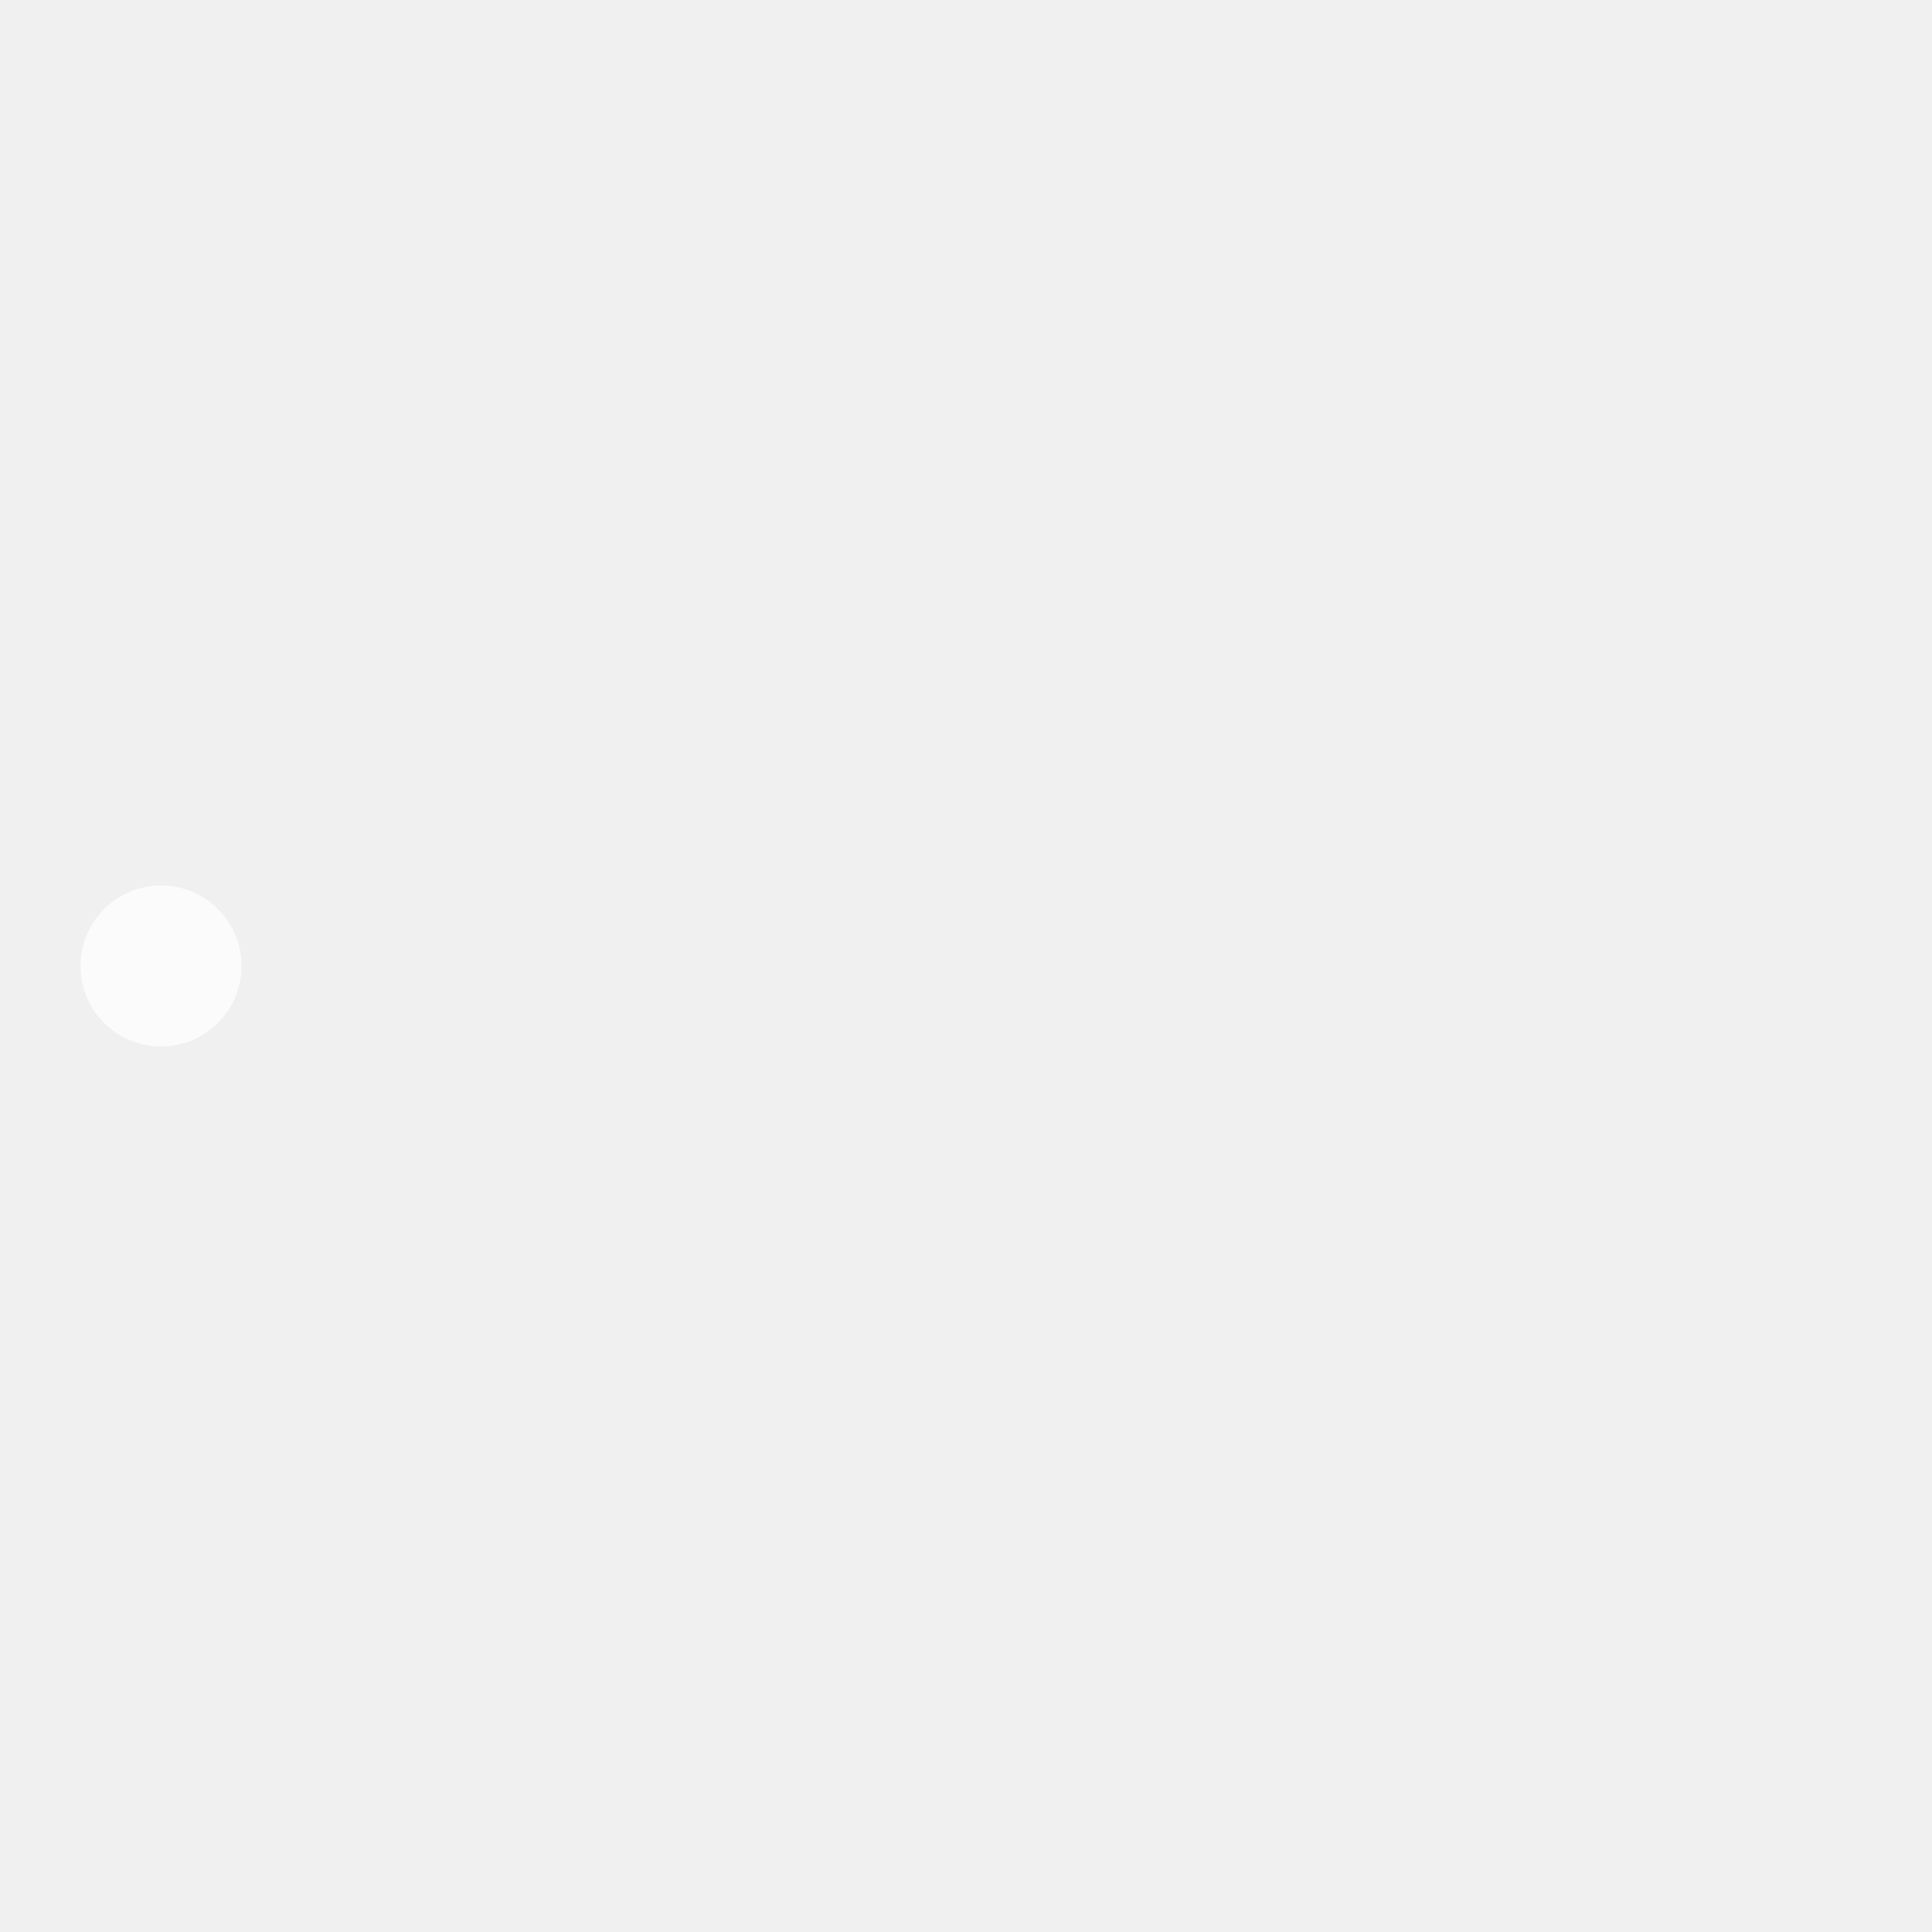
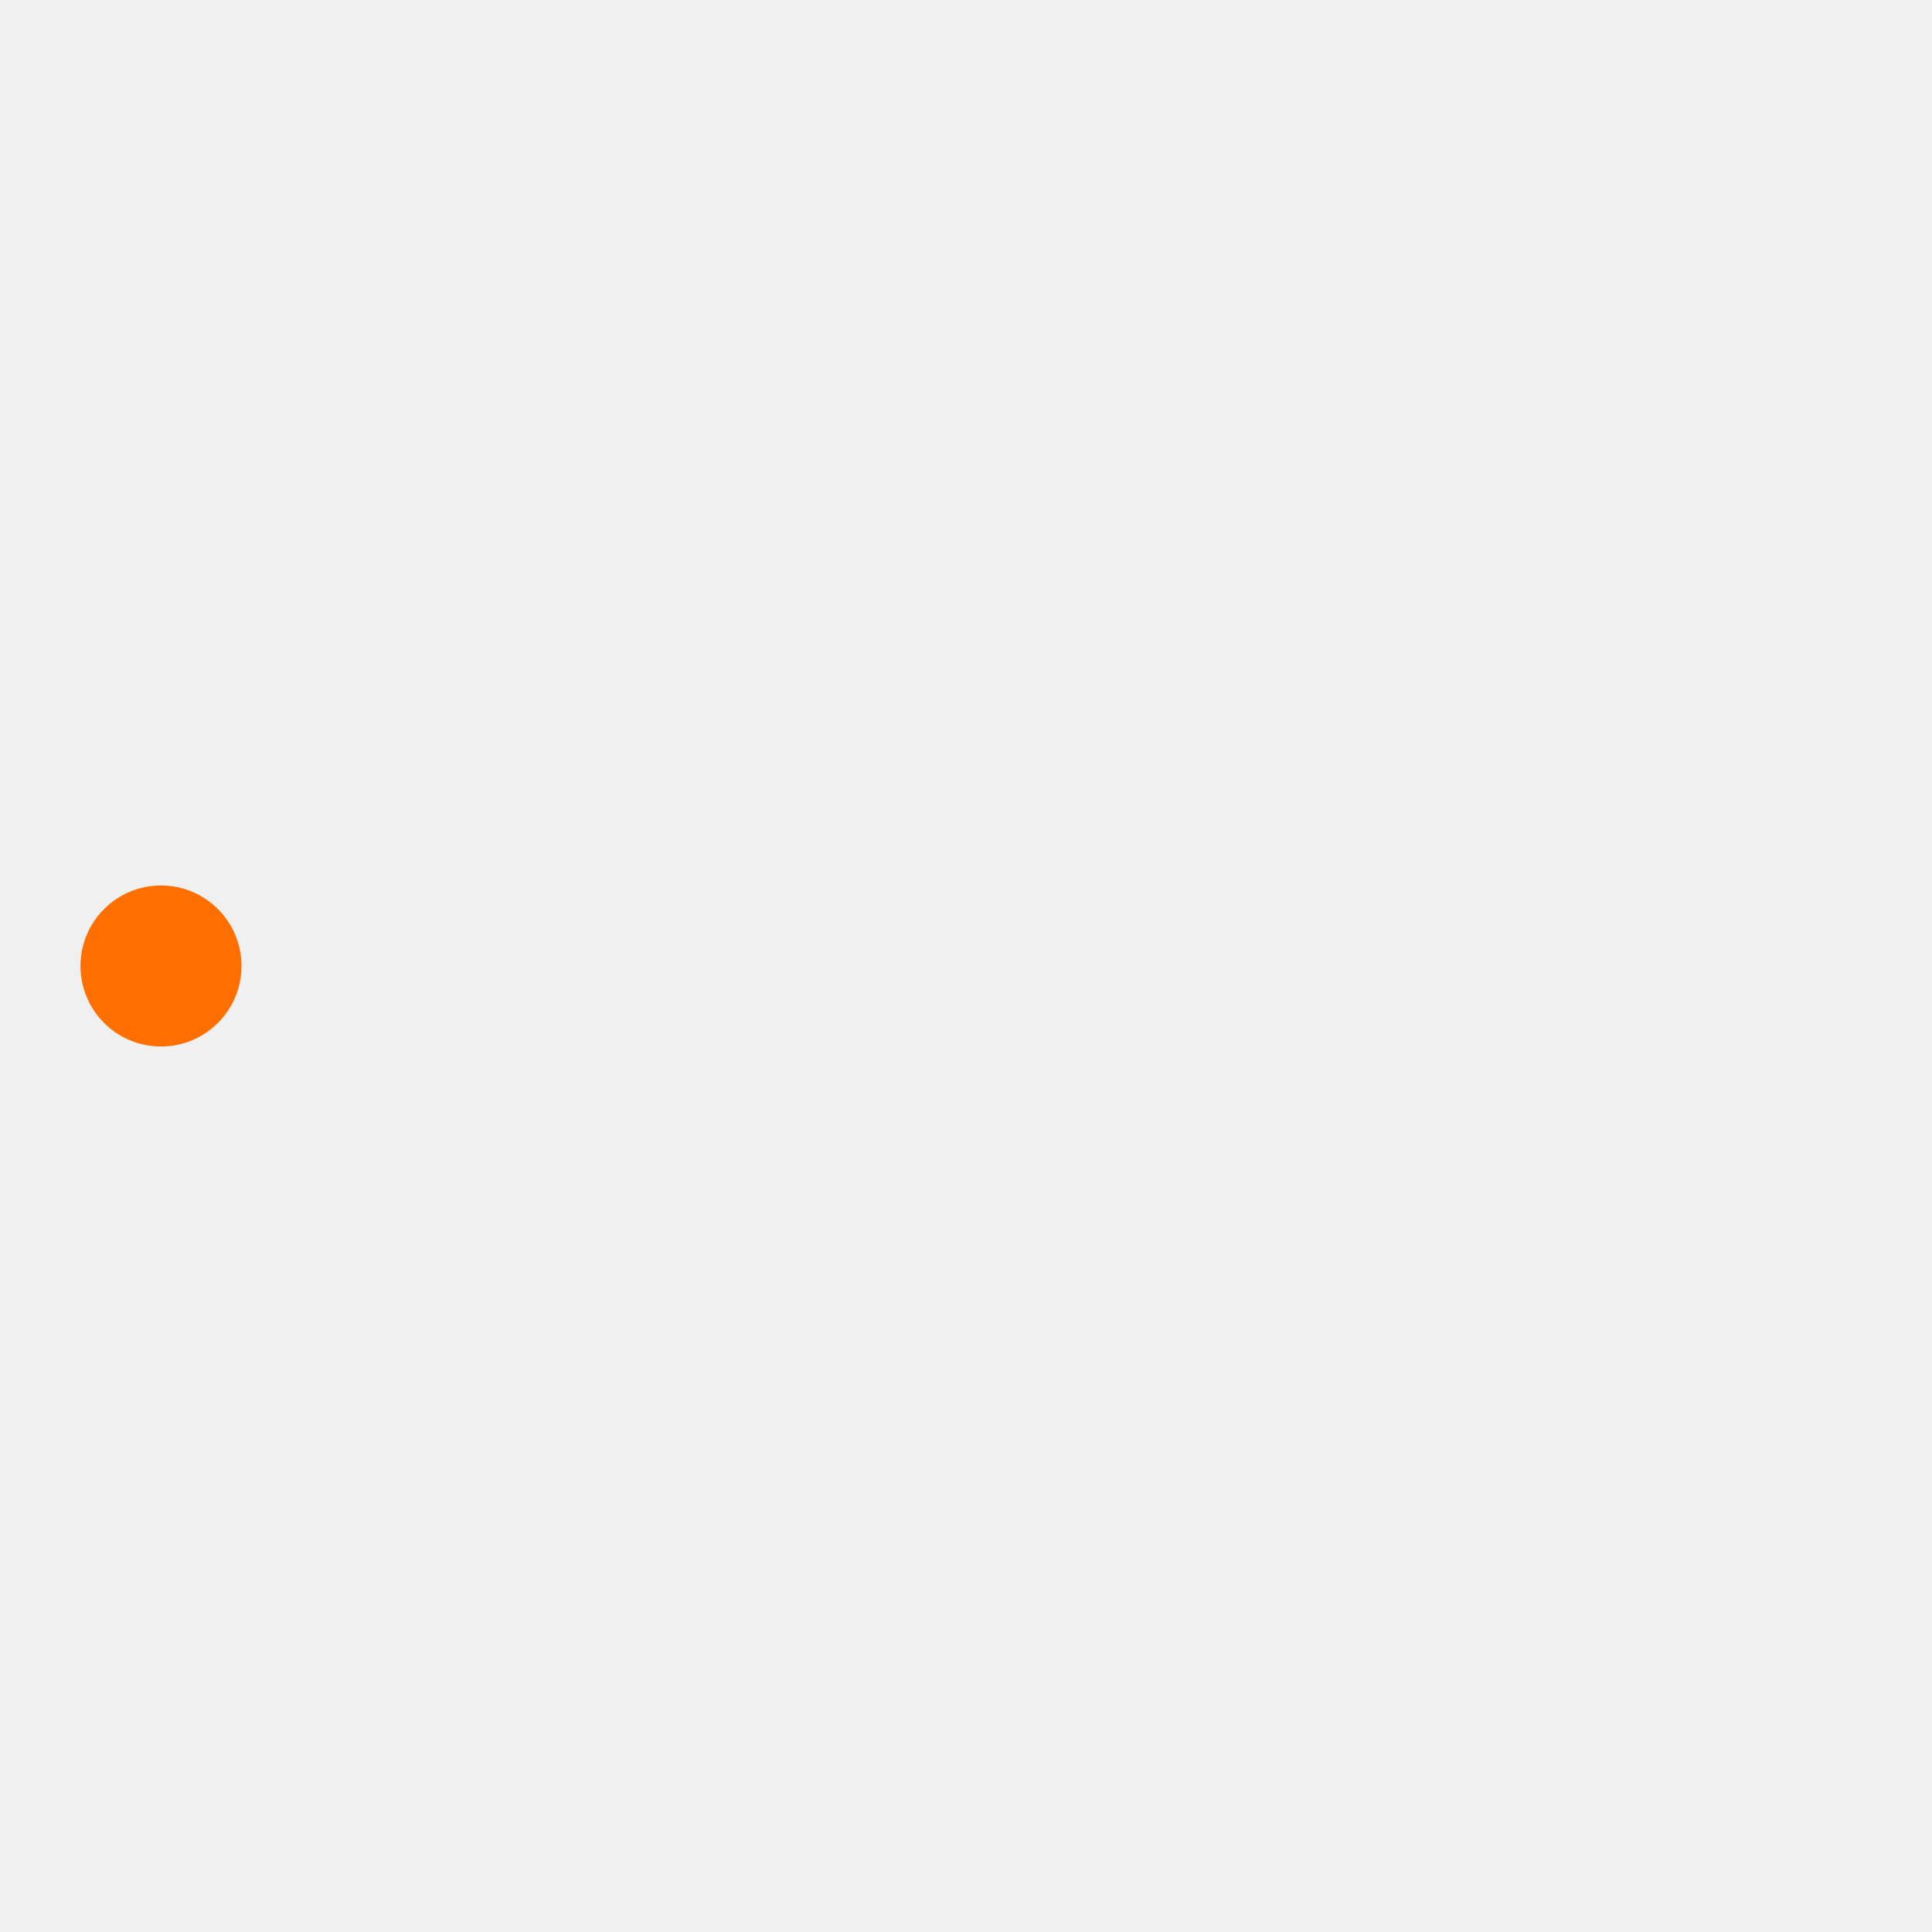
<svg xmlns="http://www.w3.org/2000/svg" width="72" height="72" viewBox="0 0 72 72" id="svg2" version="1.1">
  <defs id="defs4" />
  <g id="layer1" transform="translate(0,-980.3622)">
    <g id="g4142">
      <rect y="980.362" x="0" height="72" width="72" id="rect4140" style="fill:none;stroke:none" />
-       <circle style="opacity:0.75;fill:#ffffff;fill-opacity:1;stroke:none" id="path4145" cx="6" cy="1016.362" r="3" />
+       <circle style="opacity:1;fill:#FF6F00;fill-opacity:1;stroke:none" id="path4145" cx="6" cy="1016.362" r="3" />
    </g>
  </g>
</svg>
